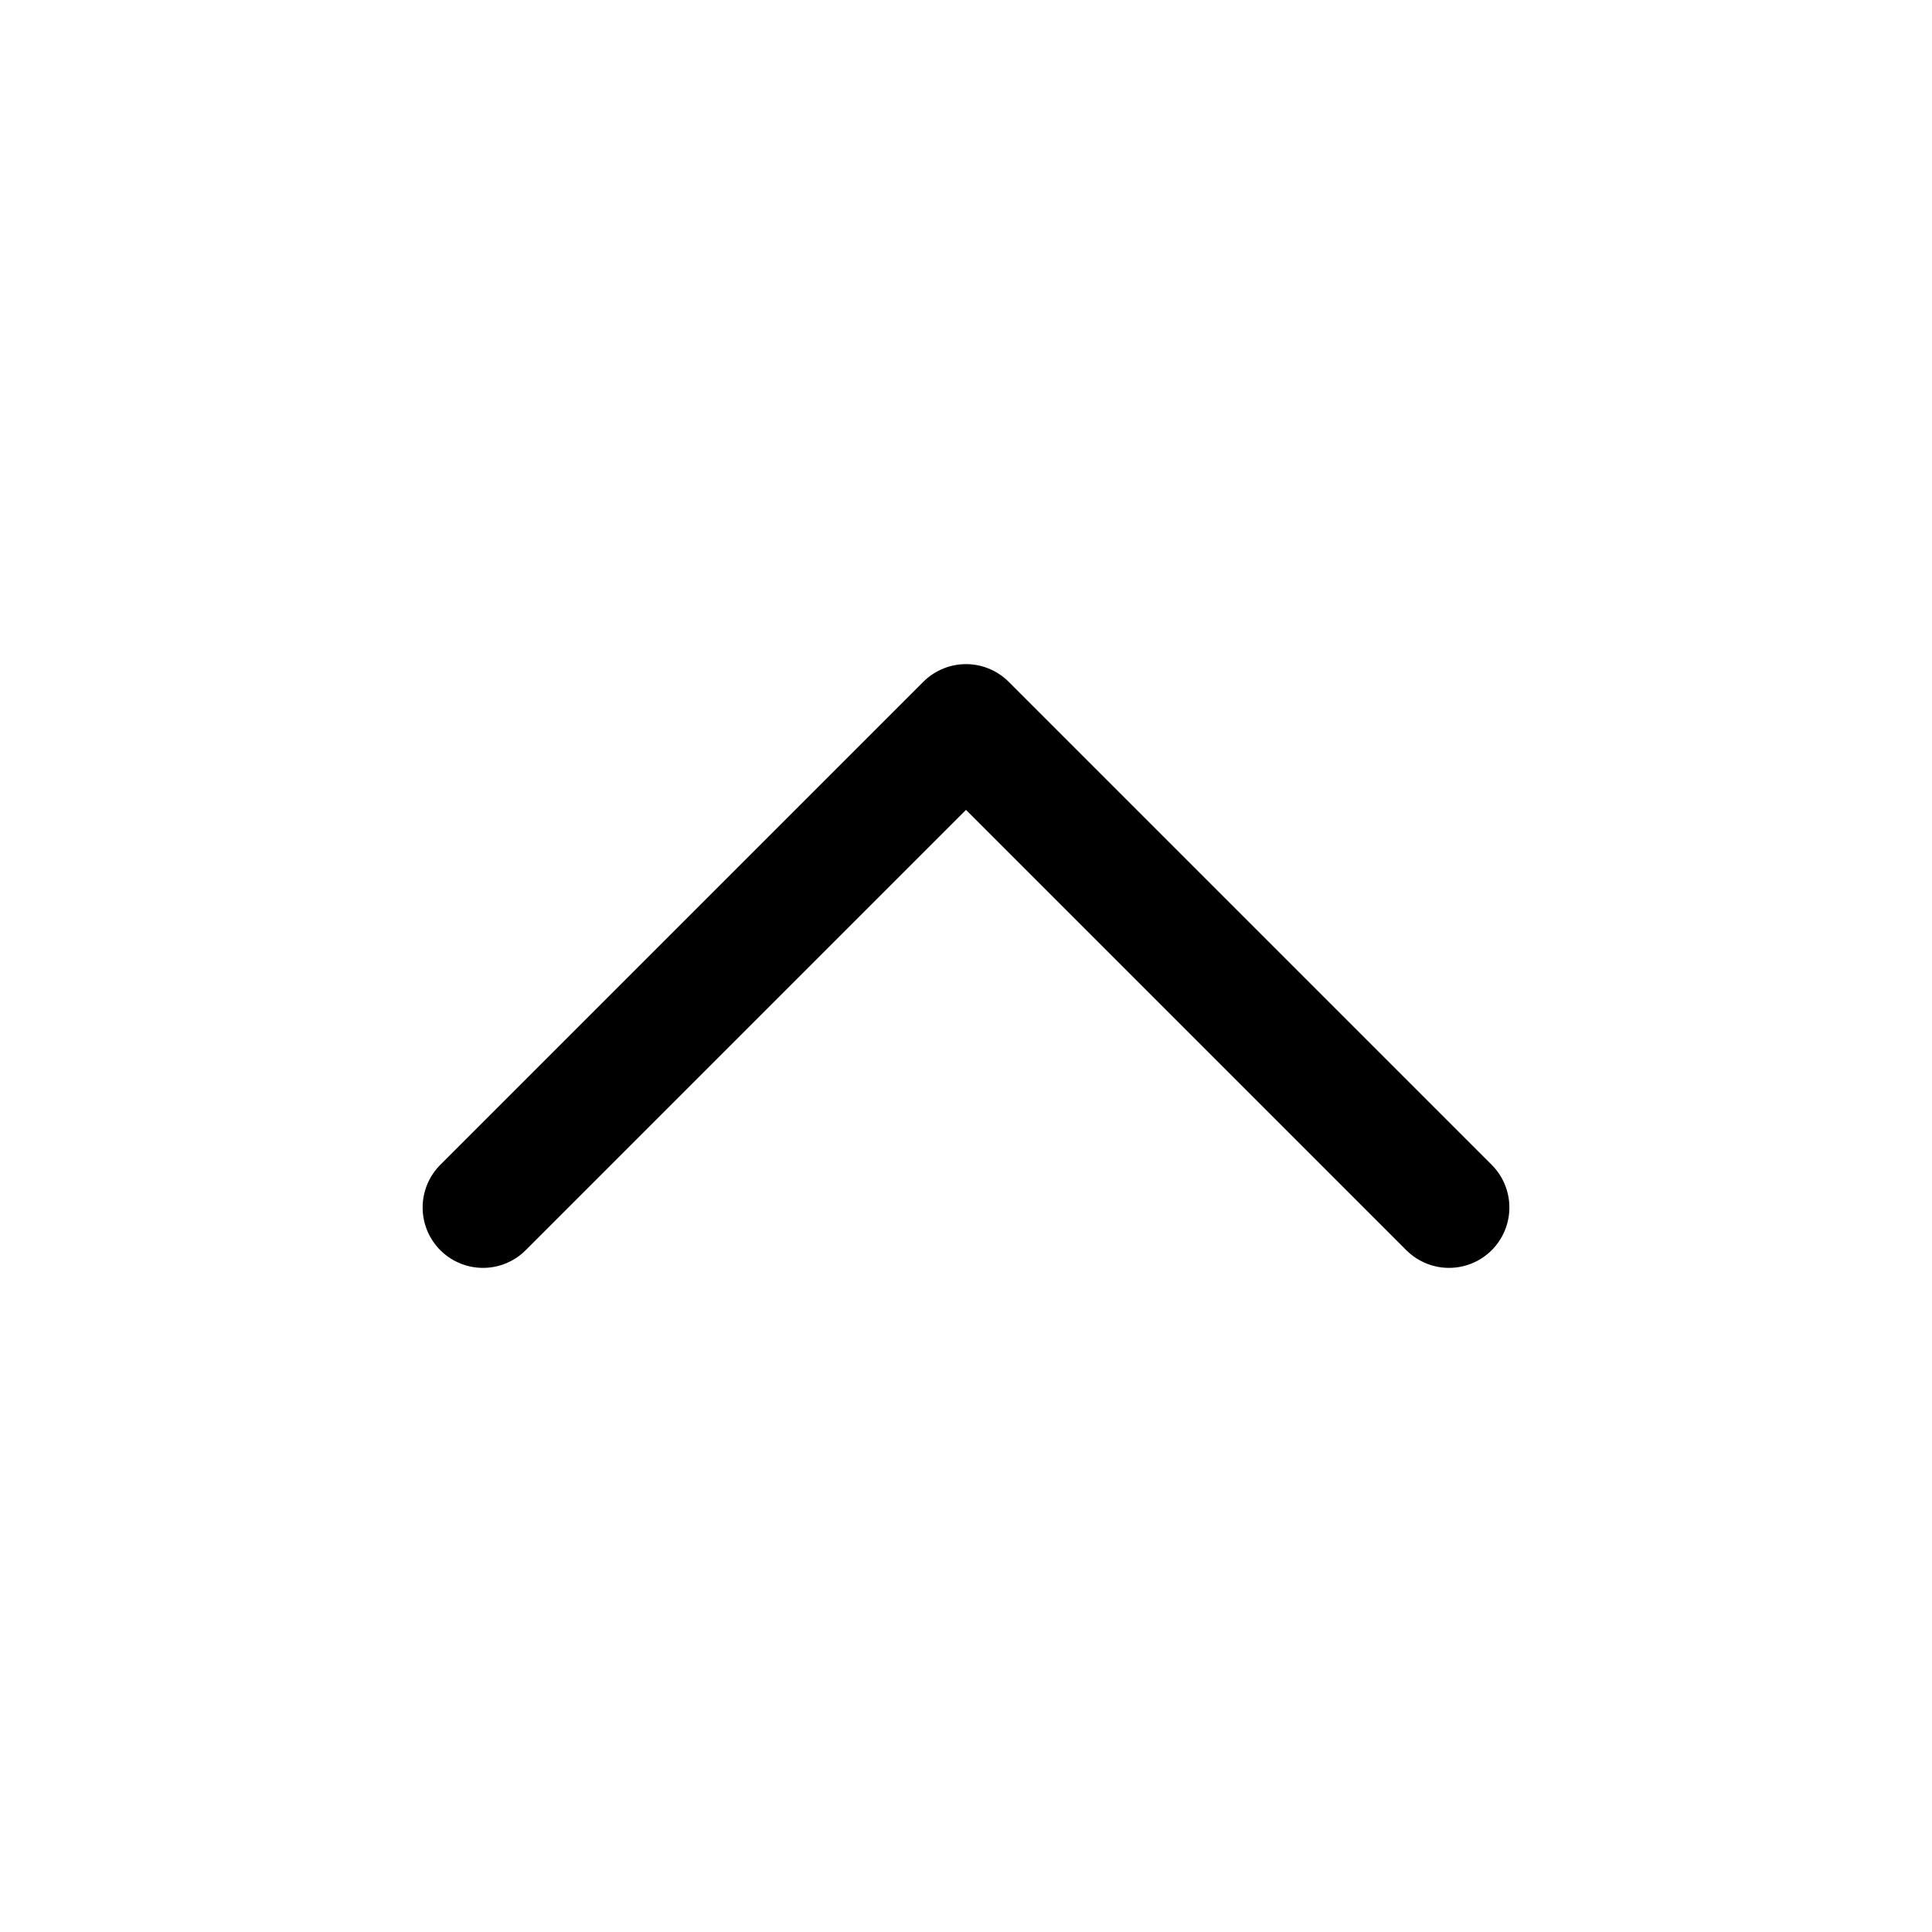
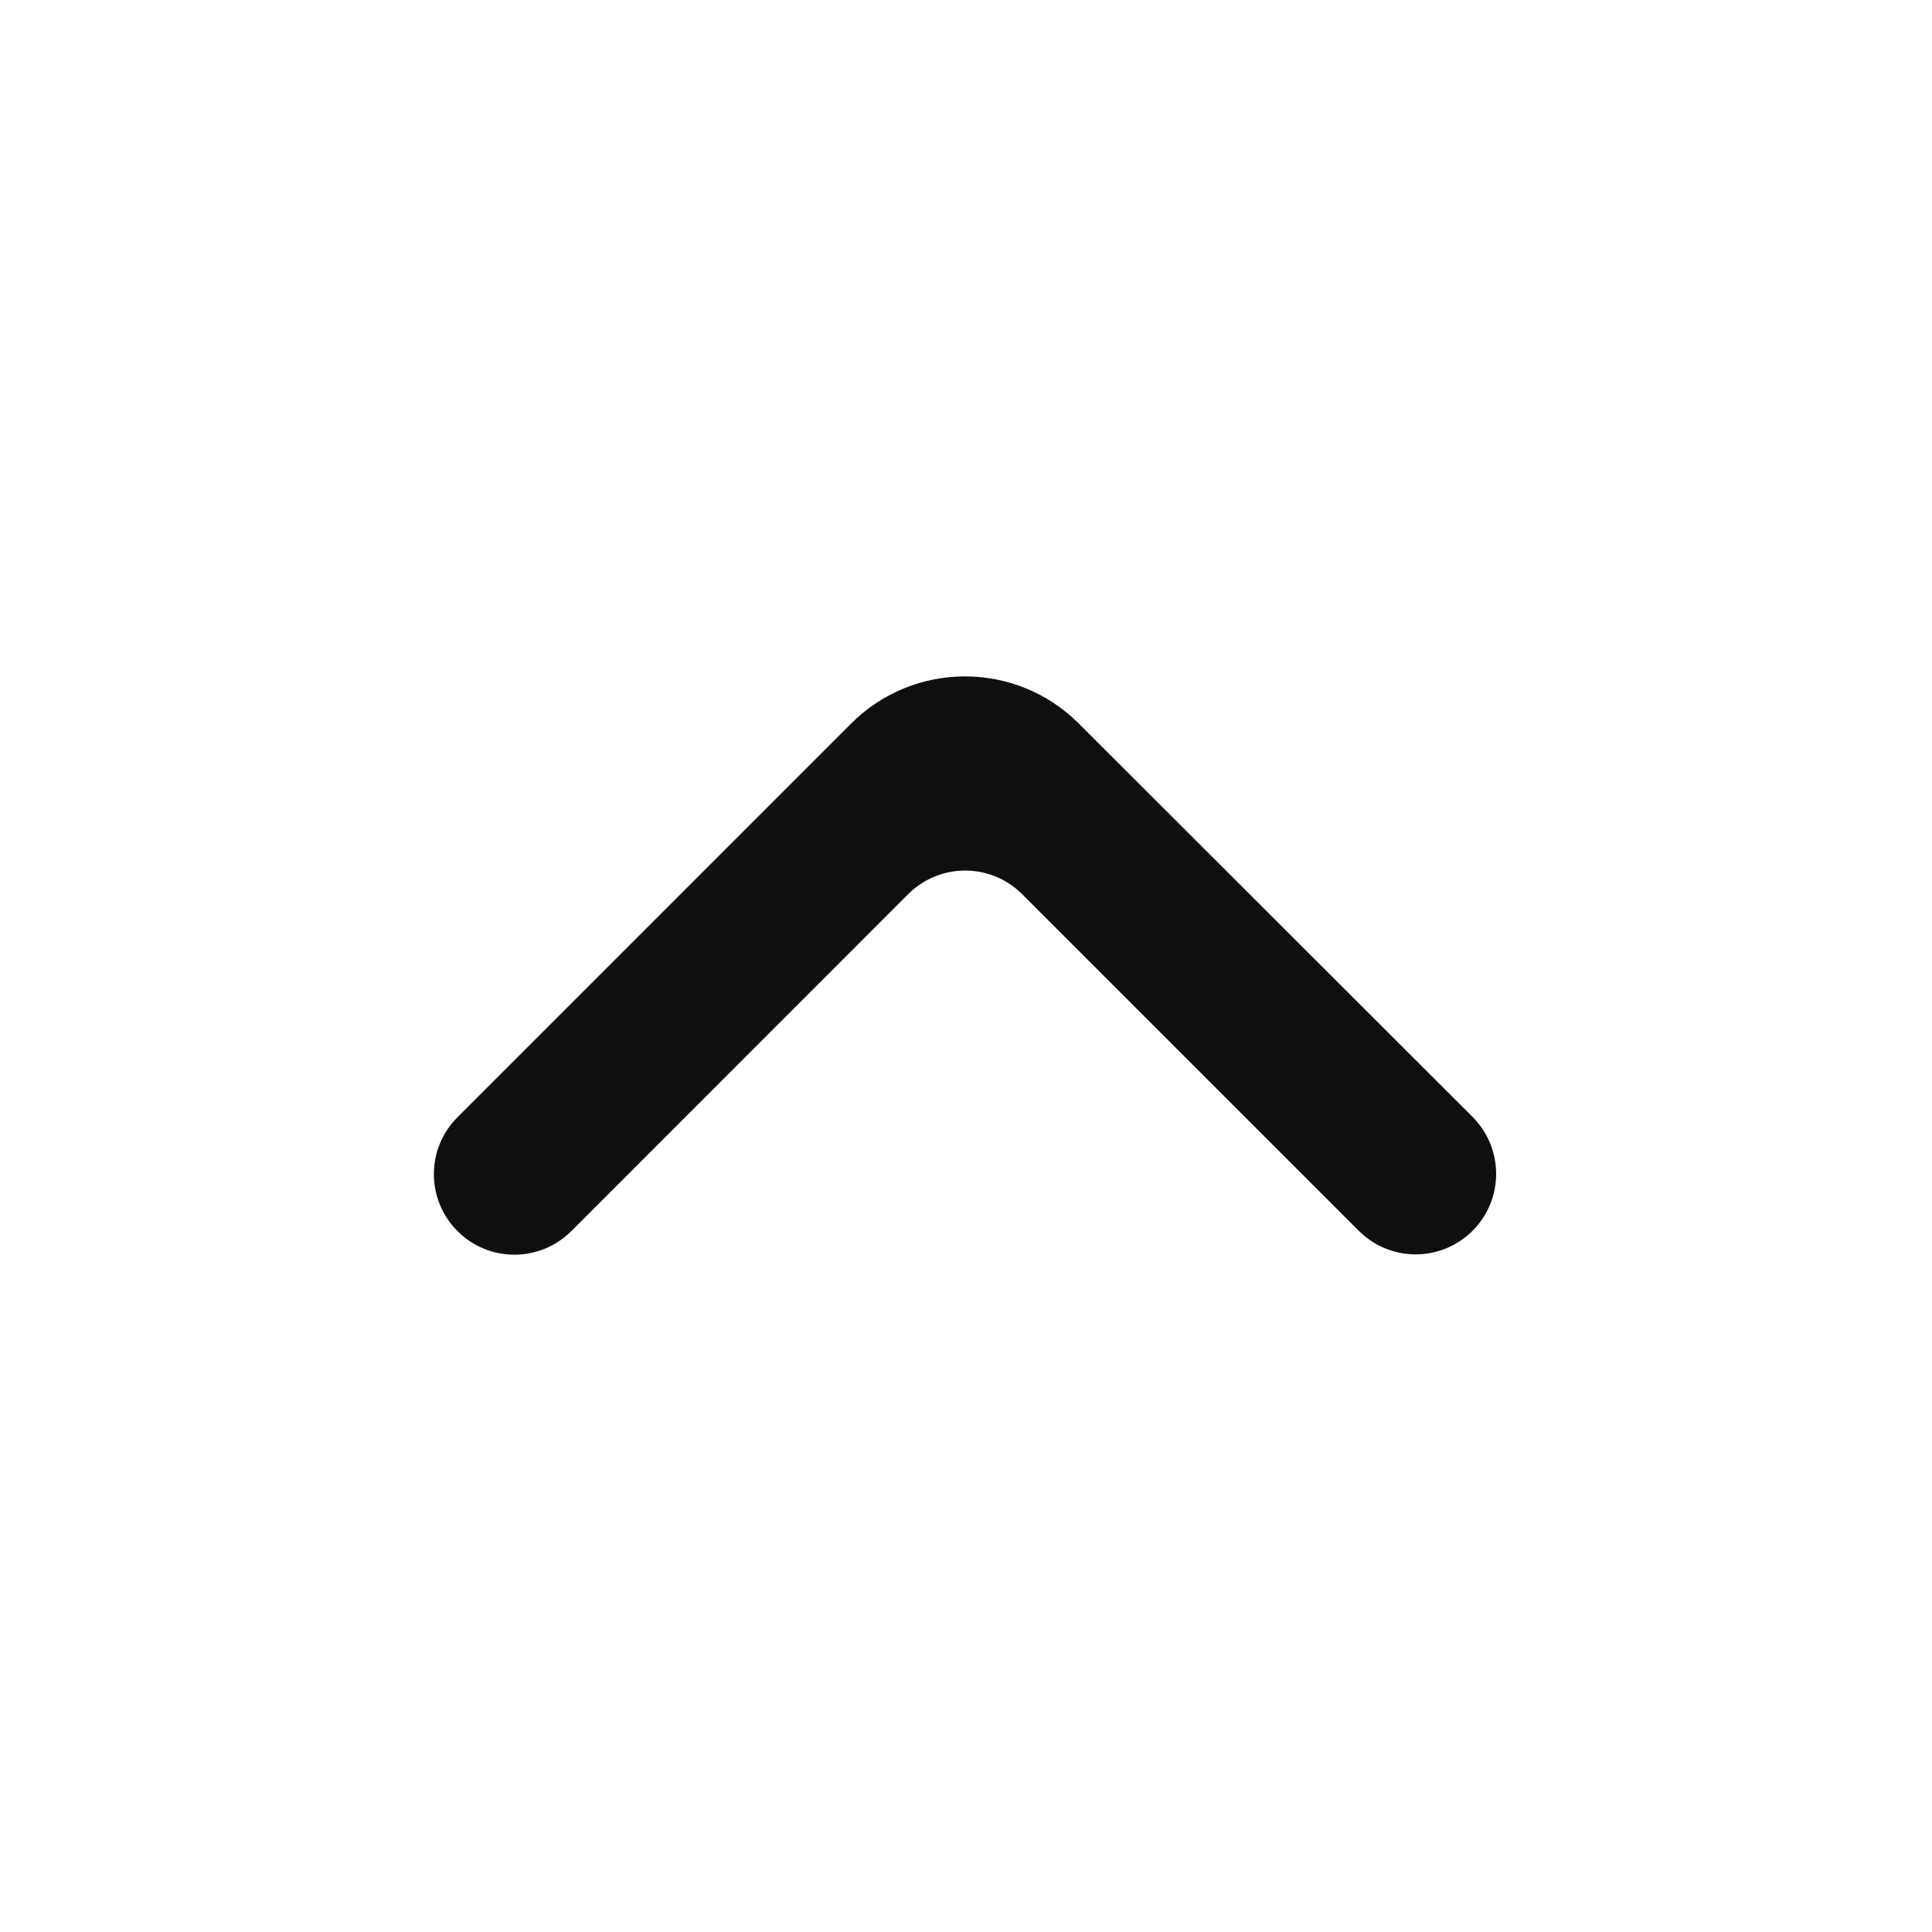
- <svg xmlns="http://www.w3.org/2000/svg" viewBox="0 0 24 24" width="24" height="24" fill="none" stroke="currentColor" stroke-width="1.5" stroke-linecap="round" stroke-linejoin="round">
-   <path d="M18 15l-6-6-6 6" />
+ <svg xmlns="http://www.w3.org/2000/svg" width="800px" height="800px" viewBox="0 0 24 24" fill="none">
+   <path d="M18.293 15.289C18.683 14.899 18.683 14.266 18.293 13.875L13.401 8.988C12.62 8.207 11.354 8.208 10.573 8.988L5.683 13.879C5.292 14.269 5.292 14.902 5.683 15.293C6.073 15.684 6.706 15.684 7.097 15.293L11.282 11.107C11.673 10.717 12.306 10.717 12.697 11.107L16.879 15.289C17.269 15.68 17.902 15.68 18.293 15.289Z" fill="#0F0F0F" />
</svg>
